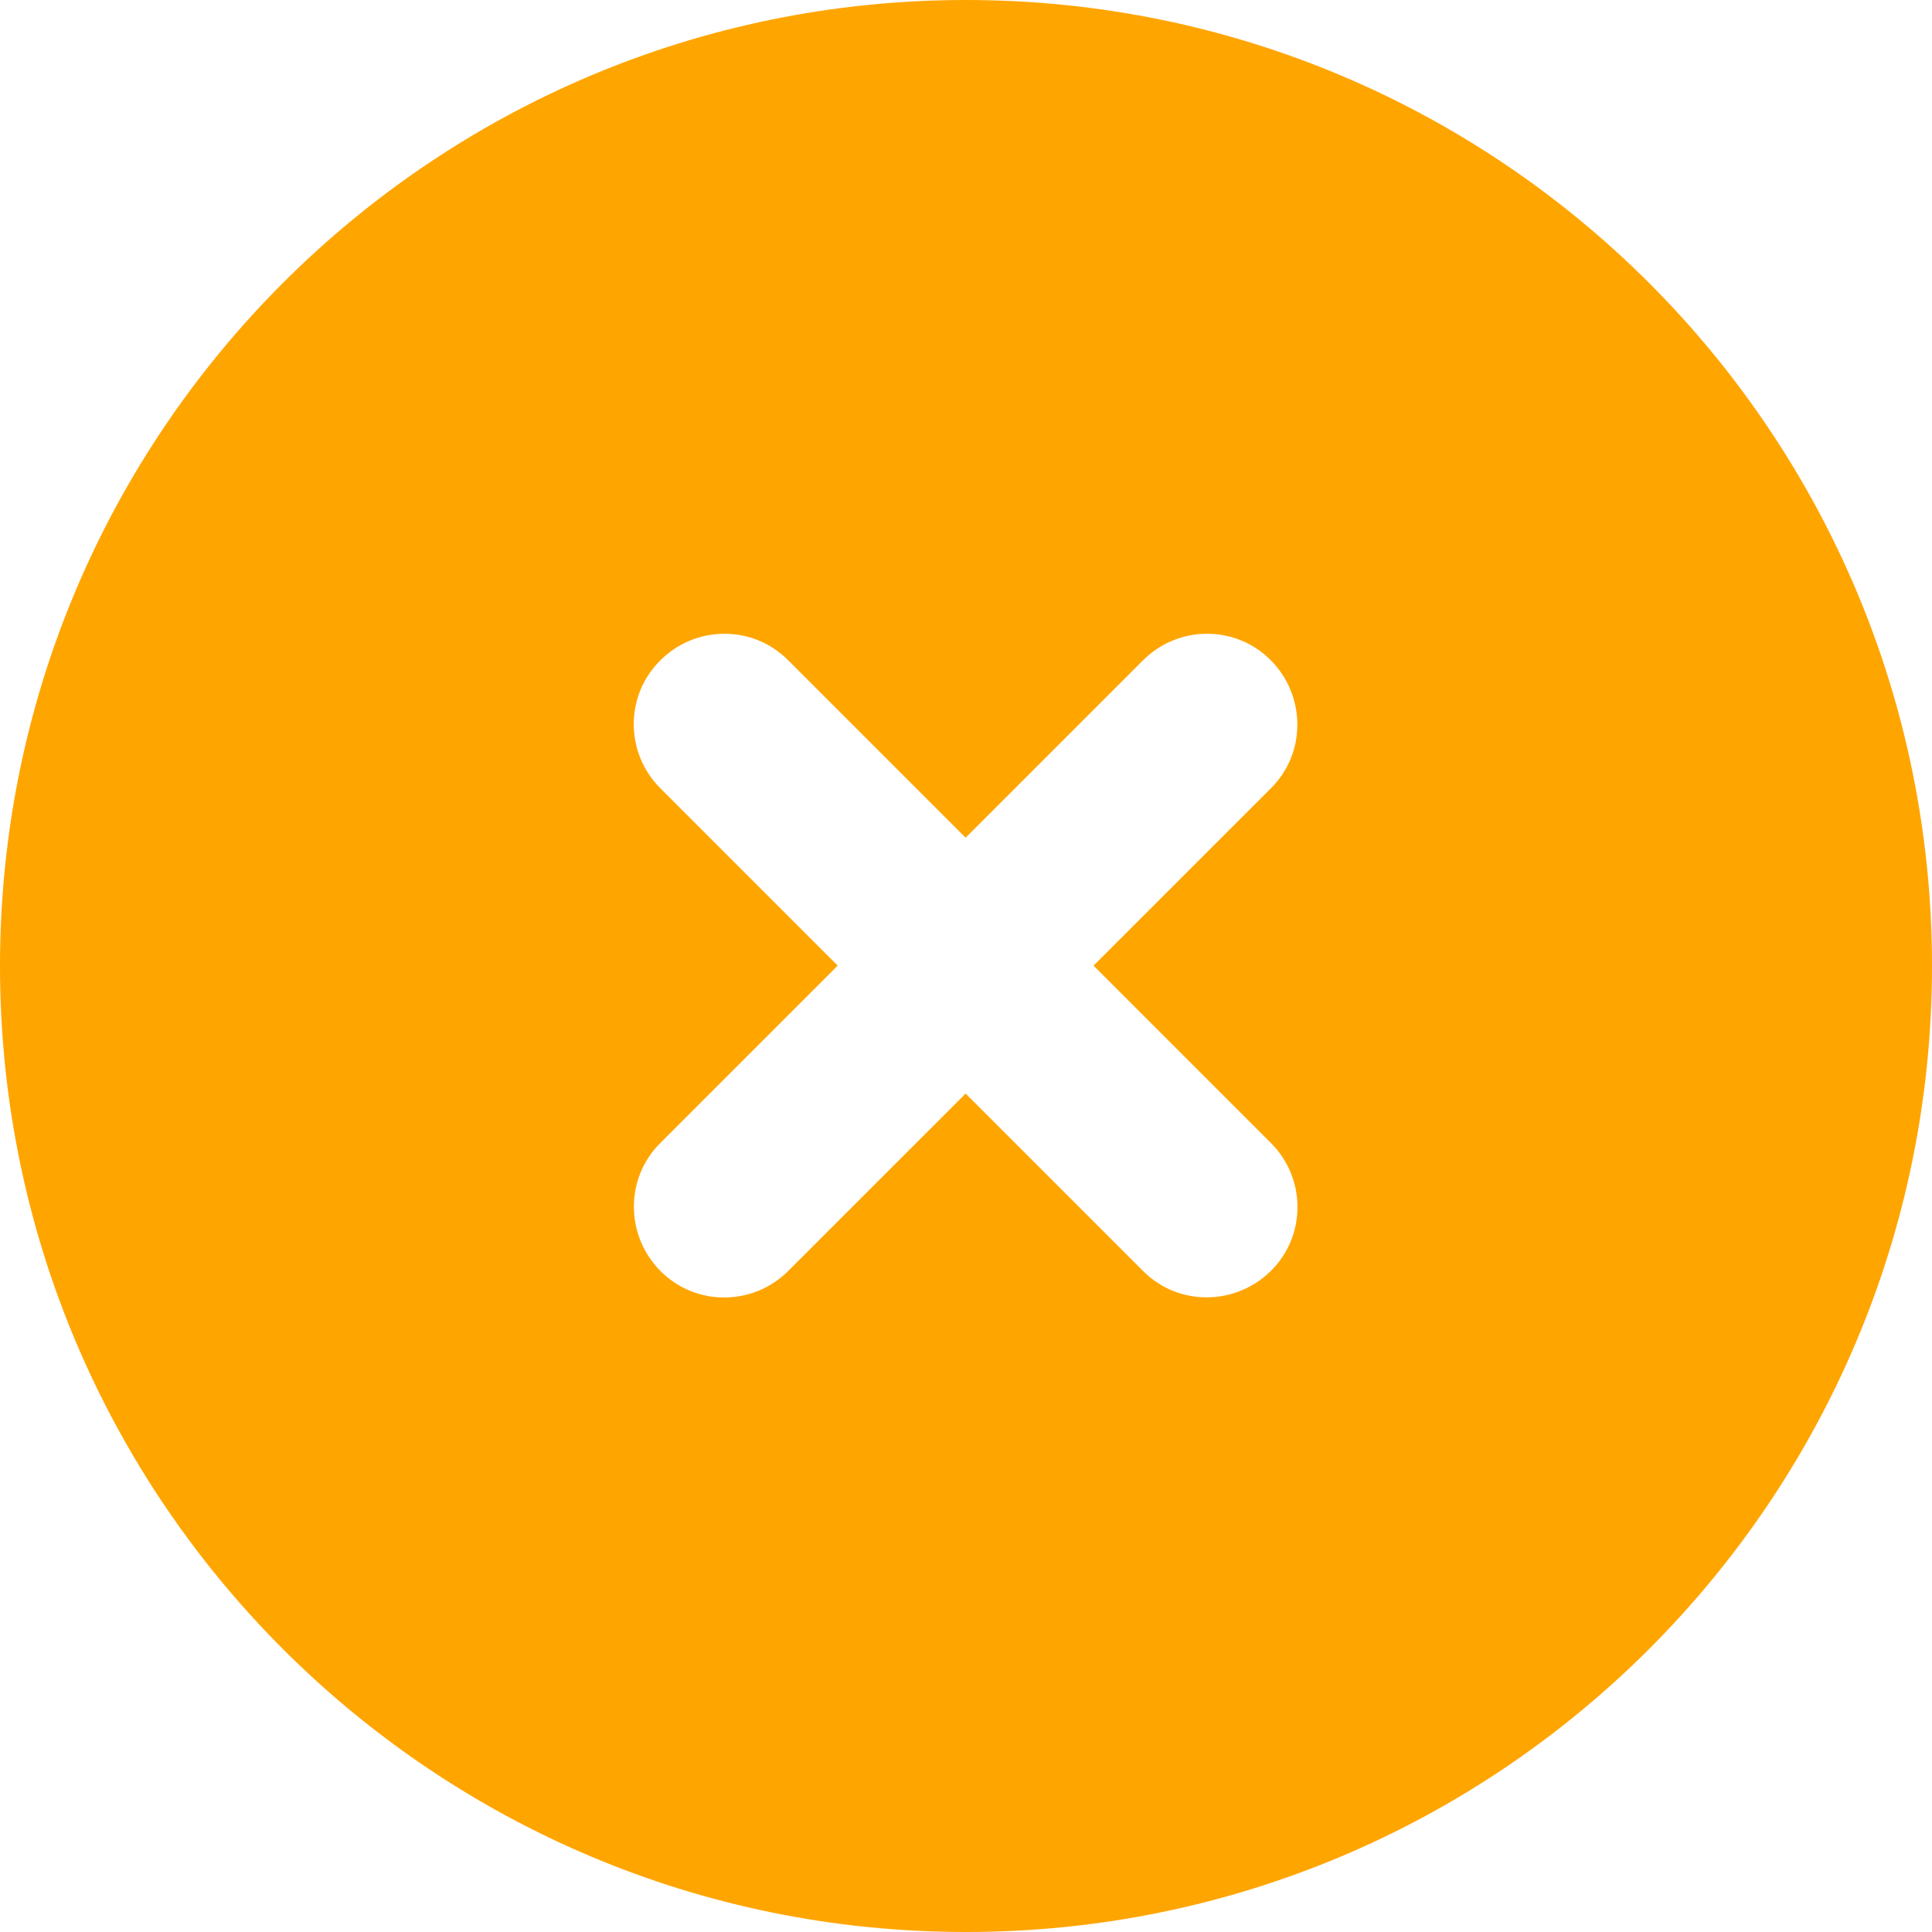
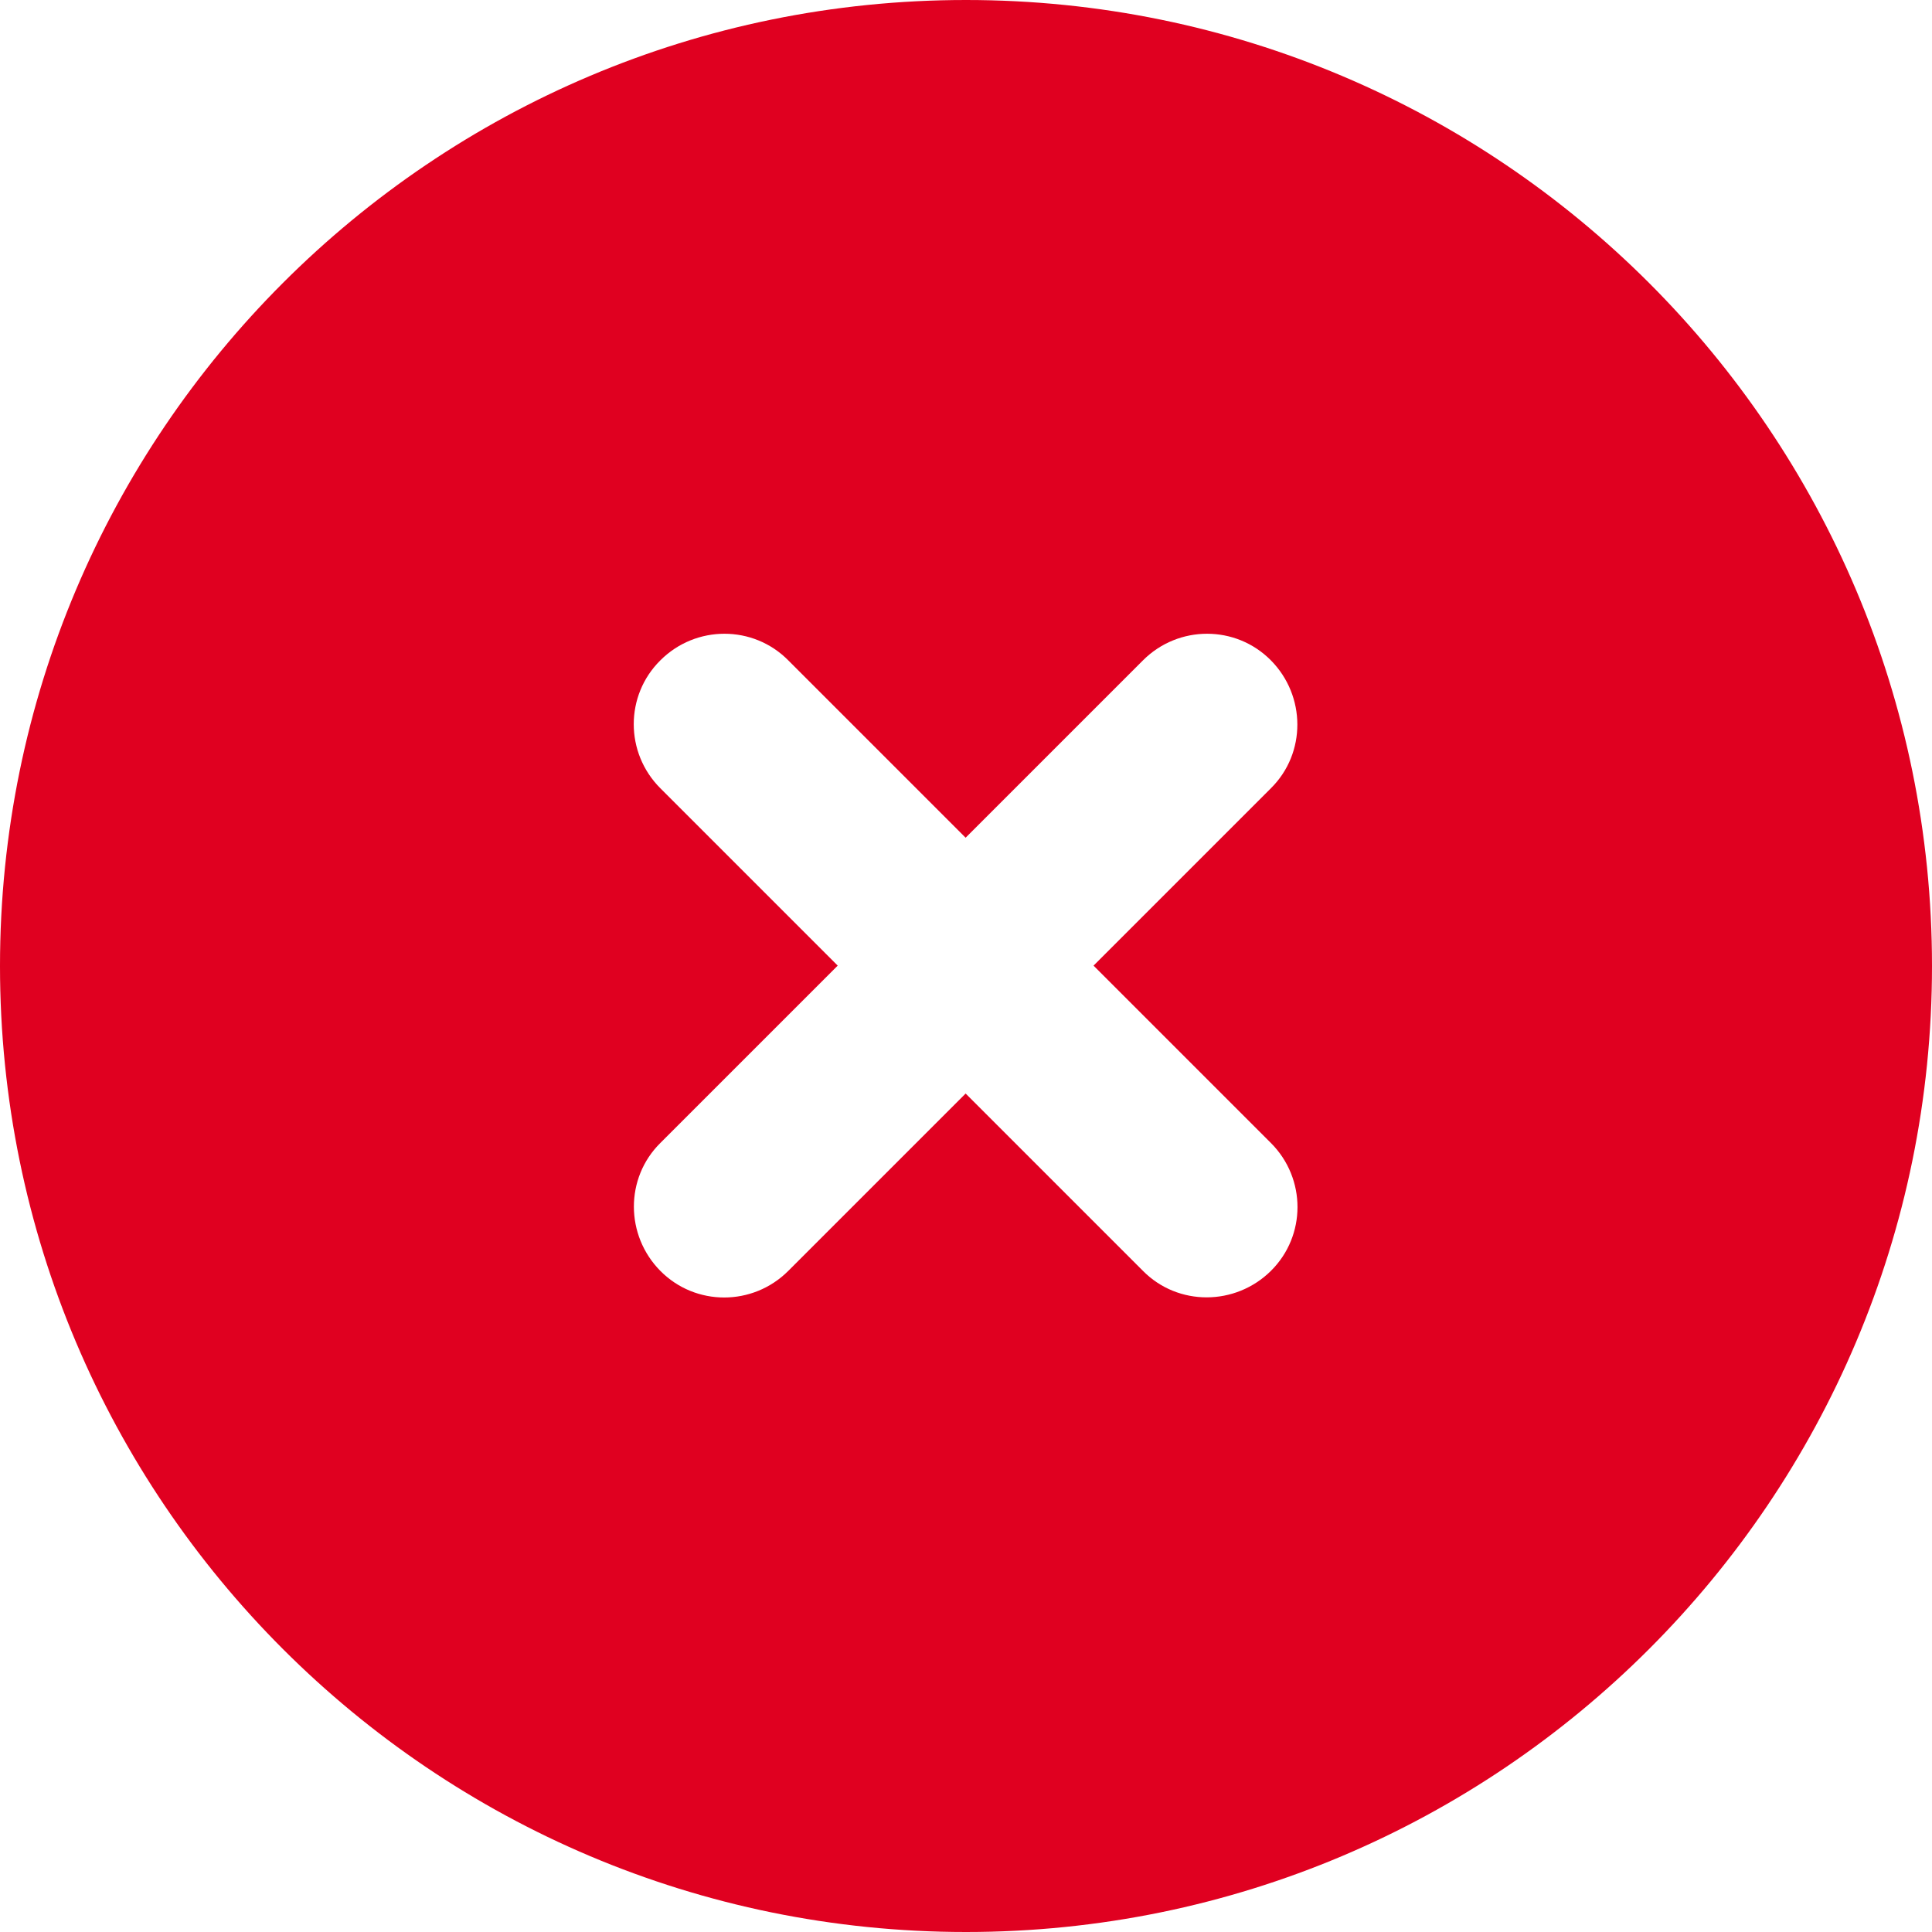
- <svg xmlns="http://www.w3.org/2000/svg" viewBox="0 0 512 512" fill="#FFA500">
+ <svg xmlns="http://www.w3.org/2000/svg" viewBox="0 0 512 512" fill="#E00020">
  <path d="M256 512A256 256 0 1 0 256 0a256 256 0 1 0 0 512zM175 175c9.4-9.4 24.6-9.4 33.9 0l47 47 47-47c9.4-9.4 24.6-9.4 33.9 0s9.4 24.6 0 33.9l-47 47 47 47c9.4 9.4 9.4 24.6 0 33.9s-24.6 9.4-33.9 0l-47-47-47 47c-9.4 9.4-24.6 9.4-33.9 0s-9.4-24.6 0-33.9l47-47-47-47c-9.4-9.4-9.4-24.6 0-33.9z" />
</svg>
